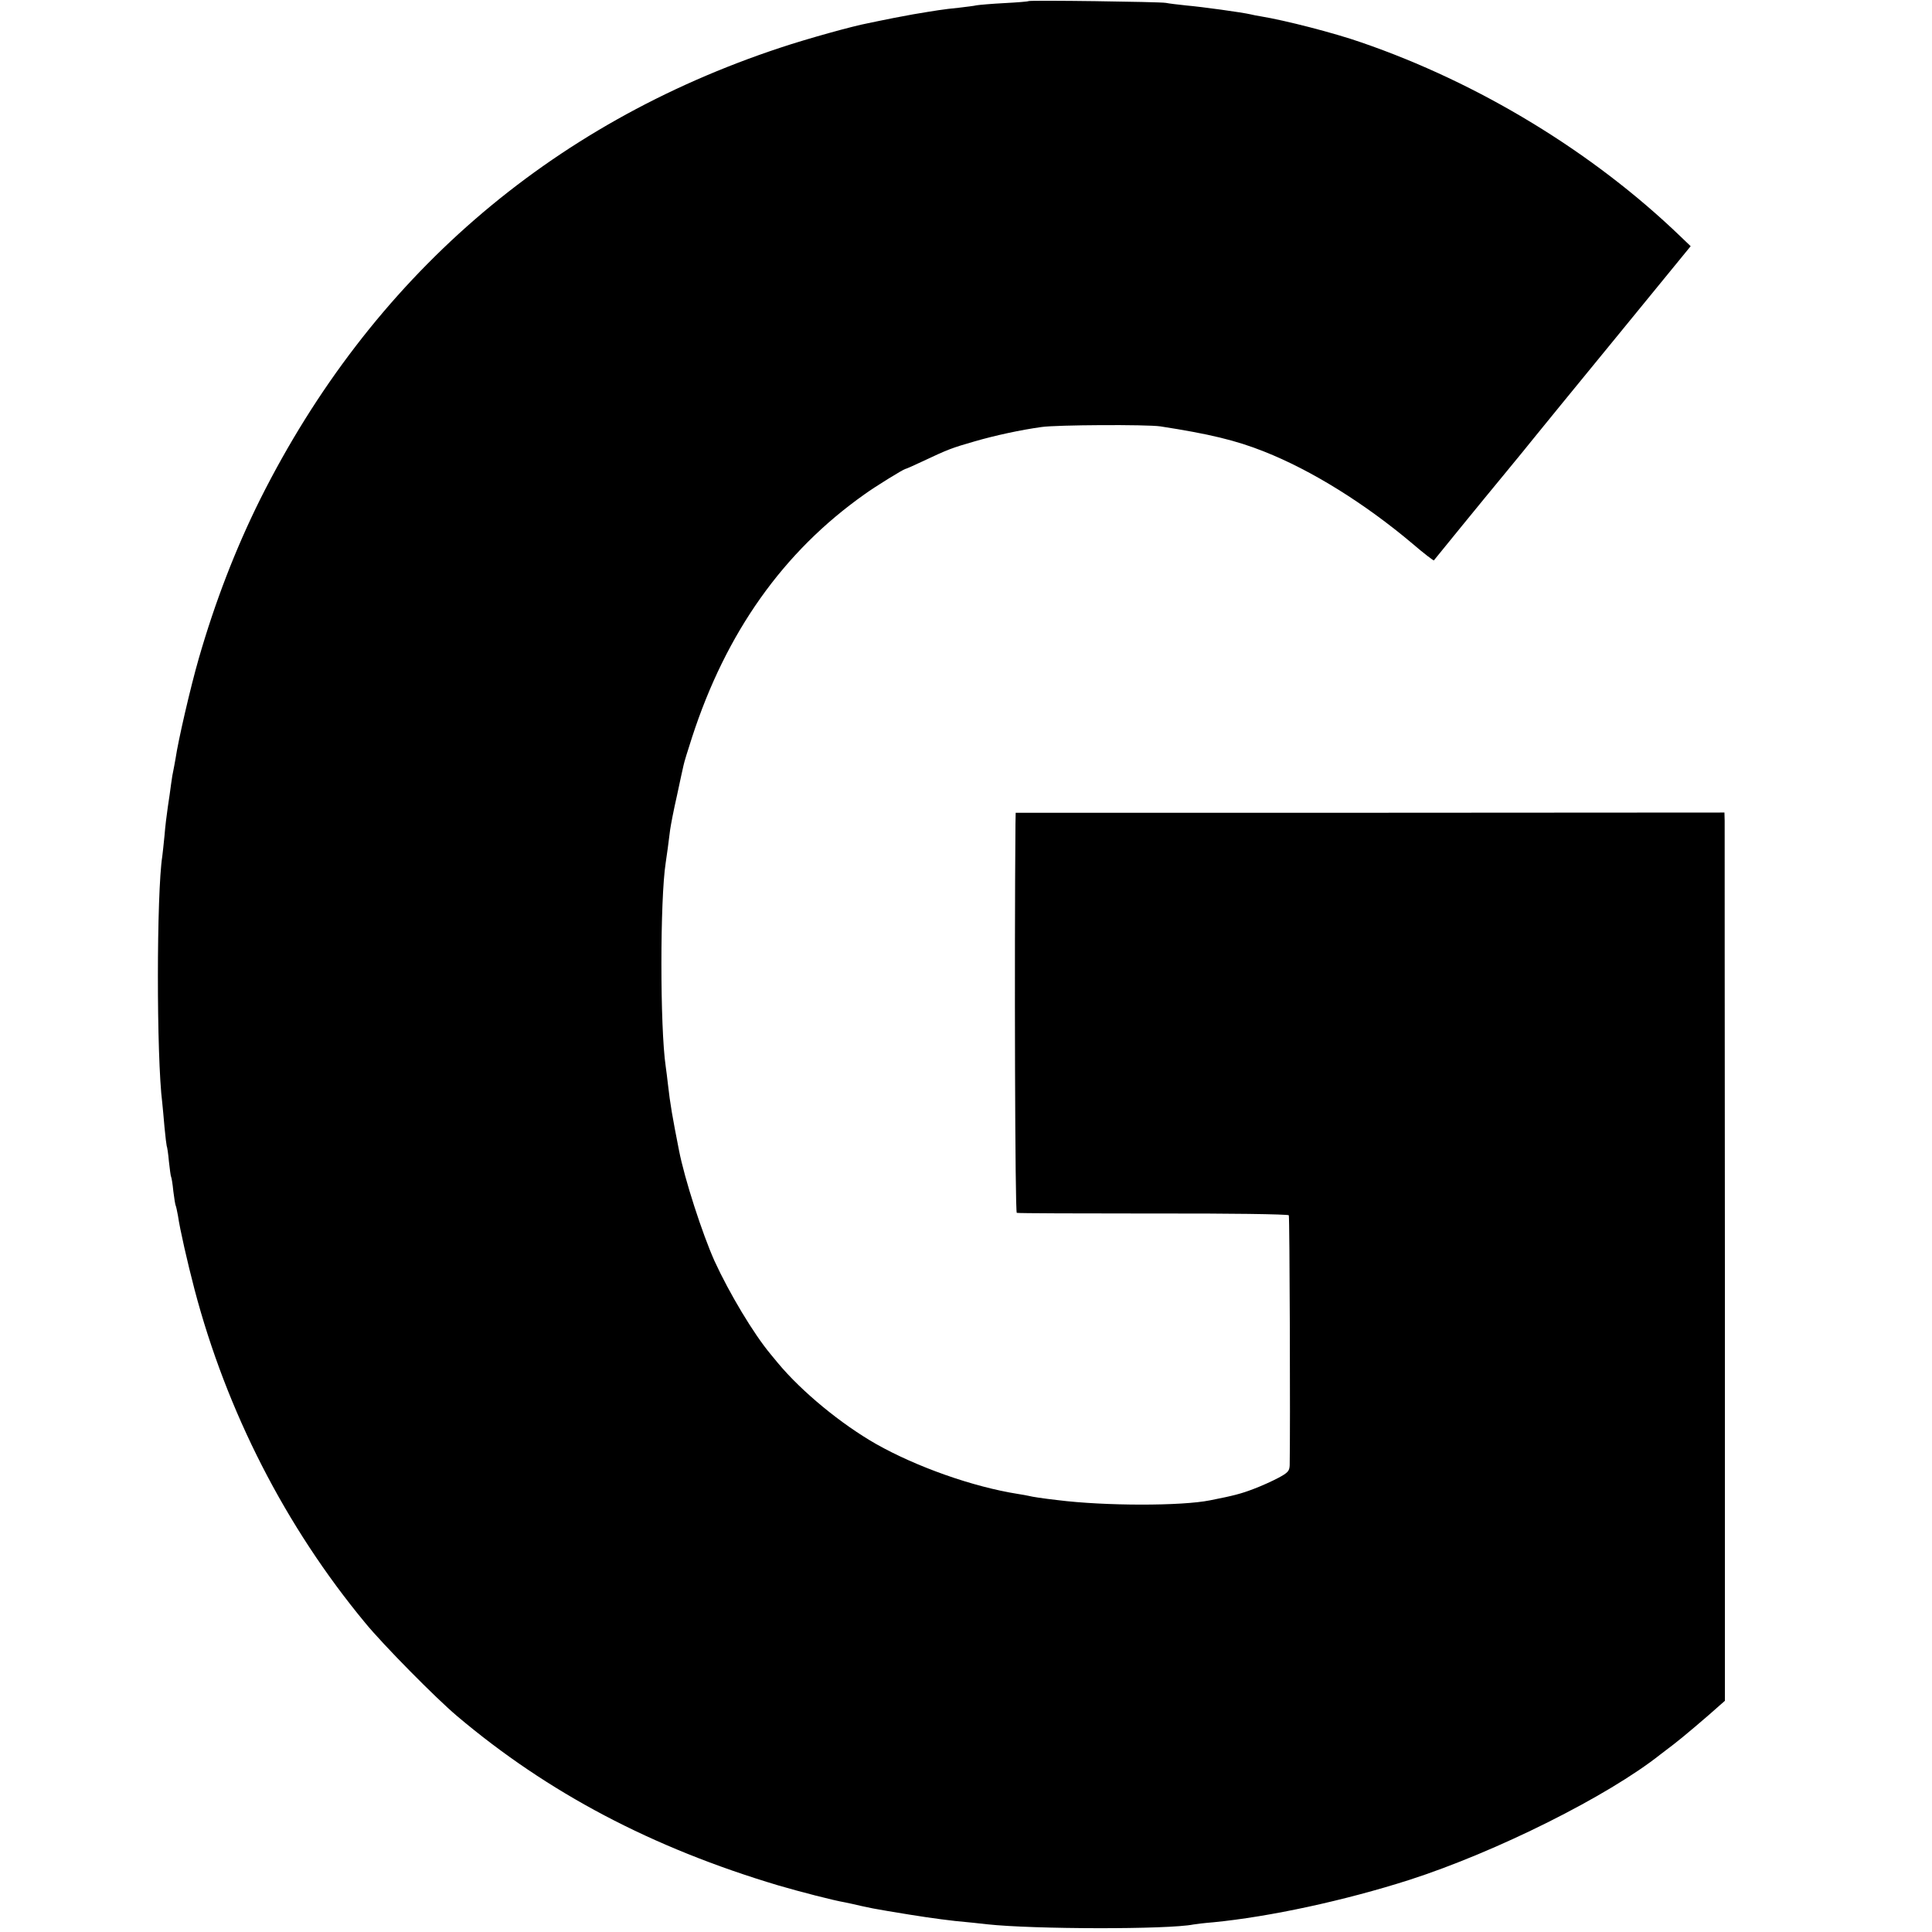
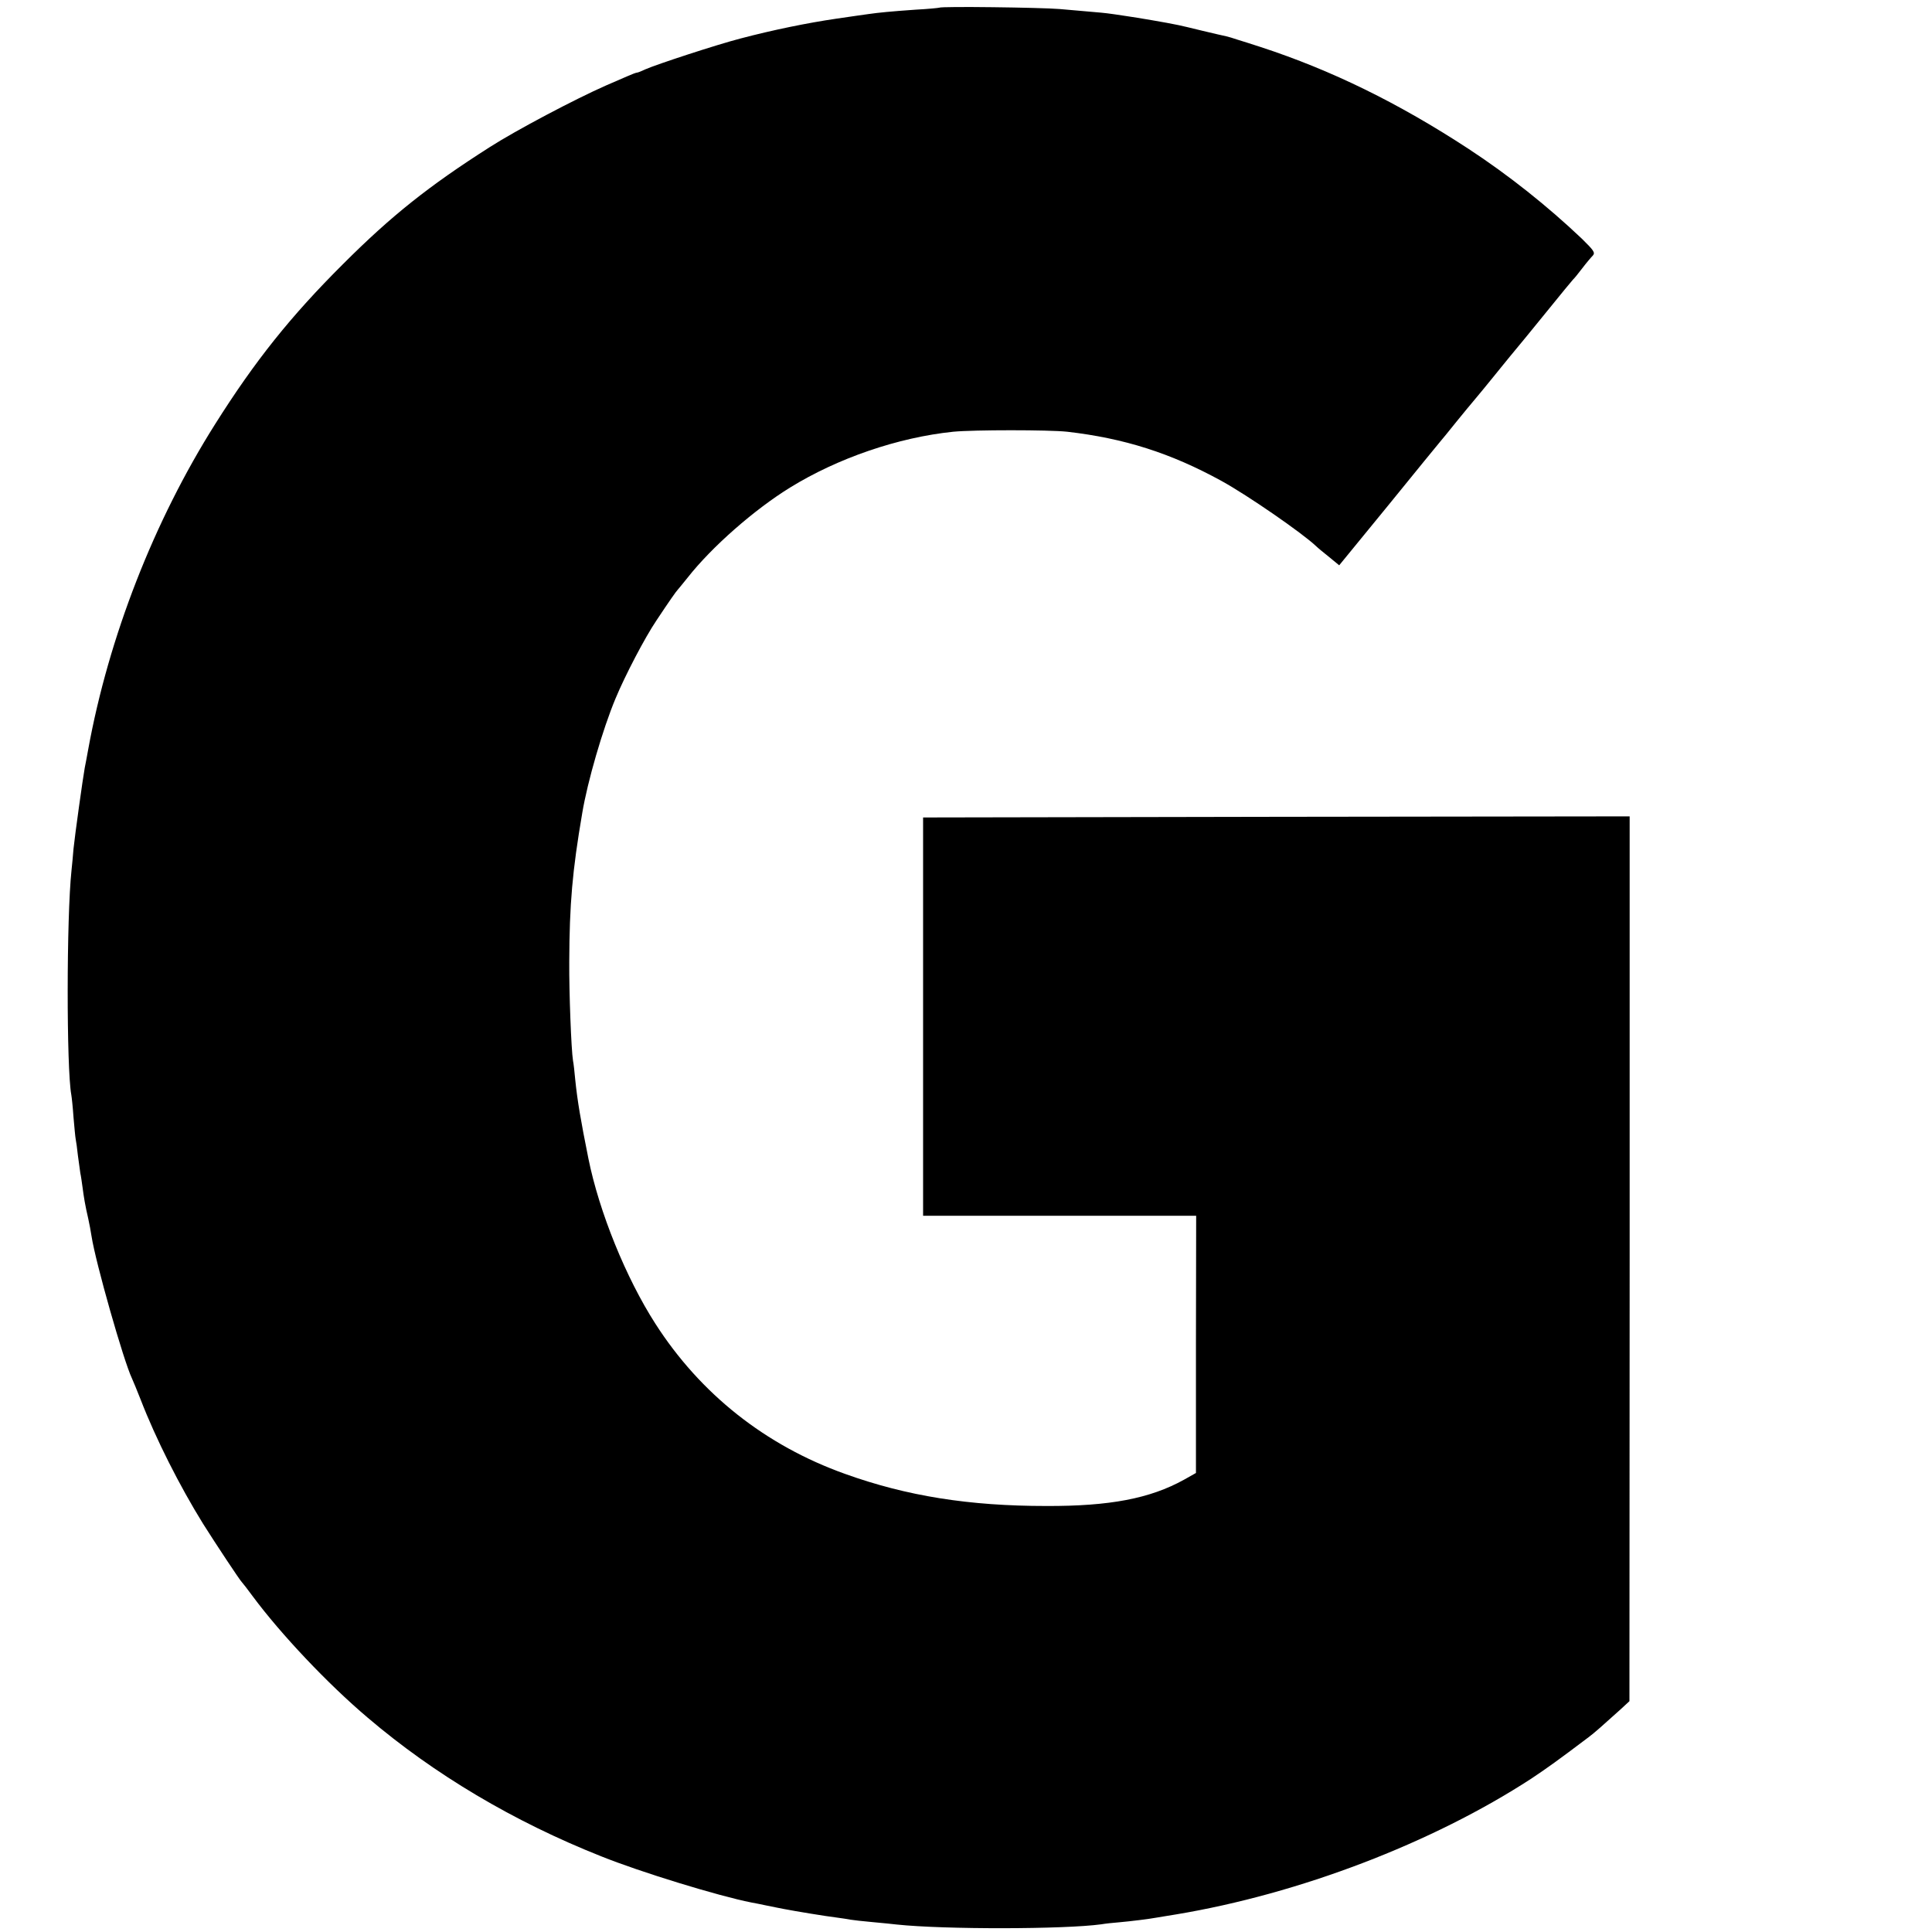
- <svg xmlns="http://www.w3.org/2000/svg" version="1" width="1166.667" height="1166.667" viewBox="0 0 875 875">
-   <path d="M465.8.5c-.1.2-5 .6-10.8.9-5.8.3-11.5.8-12.7 1-1.2.3-4.8.7-8 1.1-7.2.7-10.6 1.3-20.8 3-7.7 1.4-10.1 1.9-15.5 3-1.4.3-3.5.7-4.8 1-7 1.3-27.8 7.1-39.8 11.1C248.5 56.3 168 126.1 117.9 226c-11.2 22.5-20.5 46.6-27.9 72.3-3.8 13.2-9.3 37.1-10.5 45.3-.4 2.1-.8 4.6-1 5.4-.2.8-.7 3.5-1 6-.3 2.5-1 7.2-1.5 10.5s-1.2 9.1-1.5 13c-.4 3.8-.8 8-1 9.3-2.6 16.5-2.7 90.6 0 111.8.2 1.6.6 6.5 1 10.9s.9 8.2 1 8.5c.2.3.7 3.5 1 7 .4 3.6.8 6.7 1 7 .2.3.7 3.3 1 6.5.4 3.3.9 6.3 1.1 6.6.2.4.6 2.4 1 4.5.9 6.3 4.3 21.1 7.5 33.4 14.6 55.4 41.2 107.4 77.3 151 8.1 9.9 32.1 34.2 41.6 42.2 41.2 34.8 88.2 59.6 145.5 76.7 9.9 2.9 25 6.8 30.3 7.7 1.5.3 4.7 1 7.2 1.6 4.5 1 5.6 1.2 12 2.3 14.9 2.5 21.8 3.5 30.5 4.5 5.5.5 12 1.2 14.5 1.5 21.1 2.3 82 2.4 93.5.1 1.1-.2 5.2-.7 9-1 25.6-2.5 59.4-9.8 88.8-19.2 39.4-12.7 89.9-37.9 113.8-56.9 1.4-1.1 4.1-3.1 5.9-4.5 3.1-2.3 15.4-12.7 20.8-17.6l2.4-2.1V572.9c-.1-108.6-.1-199.1-.1-201.1l-.1-3.8-160.5.1H460l-.1 5.2c-.5 60.8-.2 175.7.6 176 .6.2 28.4.3 61.8.3 33.5-.1 61.1.3 61.4.8.4.6.7 97.4.4 113.2-.1 2.6-.8 3.4-5.1 5.7-2.8 1.5-7.9 3.8-11.4 5.1-5.5 2.1-8.9 3-19.6 5.1-12.9 2.6-47.5 2.6-69-.1-7-.8-11.5-1.5-13-1.9-.8-.2-3.1-.6-5-.9-20.3-3.2-45.8-12.2-64.2-22.6-15.8-9-33.7-23.7-44.5-36.7-1-1.2-2.5-3-3.3-4-7.7-9.2-18.7-27.6-25.4-42.2-5.5-12.3-13.6-37.2-16.1-50.2-2.9-14.7-4-20.9-5-29.9-.3-2.5-.7-6.1-1-8-2.6-17.6-2.6-75.7 0-92.3.4-2.6 1.4-9.8 2-14.9.3-2.1 1.6-9 3.1-15.5 1.4-6.5 2.7-12.7 3-13.8.2-1.1 1.9-6.7 3.8-12.5 15.4-47.5 41.3-84.1 78.1-110.1 4.8-3.5 17.5-11.3 18.5-11.5.3 0 3.7-1.5 7.5-3.3 12.1-5.7 13.5-6.2 23.9-9.2 9.3-2.7 20.9-5.2 30.3-6.5 6.8-1 47.6-1.2 53.8-.3 22 3.4 34.2 6.3 47 11.4 21.5 8.5 45.6 23.5 67.3 41.8 5.1 4.4 9.5 7.7 9.6 7.5.7-.9 22.6-27.8 31.8-38.9 5.7-6.9 11.9-14.5 13.8-16.9 1.9-2.4 18.6-22.8 37.1-45.4l33.6-41.1-4.7-4.5c-39.6-38.1-91.2-69.5-144.5-87.8-12.3-4.3-34.5-10-45.5-11.8-1.4-.2-3.4-.6-4.6-.9-3.9-.9-22-3.4-28.9-4-3.8-.4-8.1-.9-9.5-1.2-2.8-.5-61.6-1.3-62.2-.8z" />
+ <svg xmlns="http://www.w3.org/2000/svg" version="1" width="1170.667" height="1170.667" viewBox="0 0 878 878">
+   <path d="M426.8 3.5c-.2.1-5 .6-10.8.9-11.3.8-16.5 1.3-21.4 2-1.7.2-8.3 1.2-14.6 2.1-13 1.9-28.7 5.1-43.5 9-10.8 2.8-38 11.7-43.2 14-1.7.8-3.4 1.5-3.8 1.5-.4 0-2.3.7-4.3 1.6-2.1.9-6.4 2.8-9.7 4.2-14.1 6.2-41 20.4-53 28.1-27.6 17.6-44.6 31.1-66.6 53.1-23.8 23.7-40 44-58.1 72.7-27.8 44-48.4 96.8-57.7 147.8-.6 3.3-1.3 7.1-1.6 8.5-.8 4.3-4.5 30.8-5.1 36.8-.2 3.1-.7 7.5-.9 9.7-2.3 21.5-2.3 90.1-.1 102 .2 1.1.7 5.7 1 10.2.4 4.5.8 9 1 10 .2 1 .7 4.3 1 7.4.4 3.1.9 6.7 1.1 8 .3 1.3.7 4.2 1 6.4.6 4.6 1.2 8.3 2.6 14.3.5 2.3 1.2 5.9 1.5 8 1.8 11.8 14.6 56.8 18.4 64.7.5 1.1 2.3 5.4 3.9 9.5 6.9 17.9 17.8 39.4 28.4 56.5 5.8 9.2 16.8 25.8 17.6 26.5.3.3 2.6 3.2 5 6.5 12.7 17.1 33.9 39.6 52.2 55.1 30.3 25.8 66.3 47.2 106.1 63 17.9 7.2 53.5 18.1 68.3 21 1.1.2 4.3.8 7 1.4 2.8.6 6.1 1.2 7.5 1.5 5.1 1 19.7 3.4 24 3.9 2.5.3 5.4.8 6.5 1 1.1.2 5.6.7 10 1.1 4.4.4 9.4.9 11 1.1 21.7 2.3 76.3 2.2 93-.1 1.7-.3 5.3-.7 8-.9 5.6-.5 13.7-1.5 17.5-2.2 1.4-.2 5.2-.9 8.5-1.4 55.9-9.3 116.4-32.4 161.4-61.7 7.2-4.8 12.1-8.3 26-18.8 2.6-1.9 6.6-5.5 14.6-12.7l4-3.7.1-201V371l-160.5.2-160.6.3v181h124.1l-.1 58.5v58.4l-5.5 3.1c-15.4 8.5-33.6 12-62.5 11.9-35.1 0-63.4-4.5-91.5-14.6-36.1-12.9-65.7-36.3-86.2-68.3-13.3-20.7-25.5-50.7-30.4-75-3.5-17.4-5-26.2-6-36-.3-3.3-.7-7.1-1-8.5-.8-5-1.8-30.9-1.7-45 .1-26.2 1.4-41.2 5.9-67.5 2.4-14.4 9.3-38.1 15.1-52 4.4-10.6 13.4-27.8 18.6-35.5 5.9-8.9 9-13.3 9.7-14 .3-.3 2.3-2.8 4.5-5.5 11-14 30.3-30.9 46.5-40.9 21.7-13.4 49.1-22.8 74.2-25.4 9.4-.9 43.4-.9 51.8 0 26 3 47 9.7 70 22.3 12.2 6.7 37 23.9 43.1 29.7.8.8 3.5 3 6 5l4.5 3.7 22.5-27.5c12.3-15.2 22.9-28.1 23.4-28.7.6-.7 4-4.8 7.5-9.2 3.6-4.4 6.7-8.2 7-8.5.5-.5 8.7-10.5 10.7-13 .6-.8 3.6-4.4 6.5-8 3-3.6 10.6-12.8 16.8-20.5 6.2-7.7 11.6-14.2 11.9-14.5.4-.3 2.2-2.5 4.1-5 1.9-2.5 4.1-5.1 4.9-5.9 1.1-1.3.4-2.3-5-7.6-15.7-14.9-33.3-28.9-51.6-40.9-31.8-20.8-62.2-35.7-94.3-46.2-4.1-1.3-8.9-2.9-10.7-3.4-1.8-.6-4-1.3-5-1.5-1-.2-5.8-1.3-10.8-2.5-4.9-1.2-9.9-2.4-11-2.6-5.1-1.1-19.4-3.5-23-4-2.2-.3-4.9-.7-6-.9-1.1-.2-5.1-.7-9-1-3.8-.3-11-1-16-1.4-8.4-.7-53.9-1.3-54.7-.6z" />
</svg>
